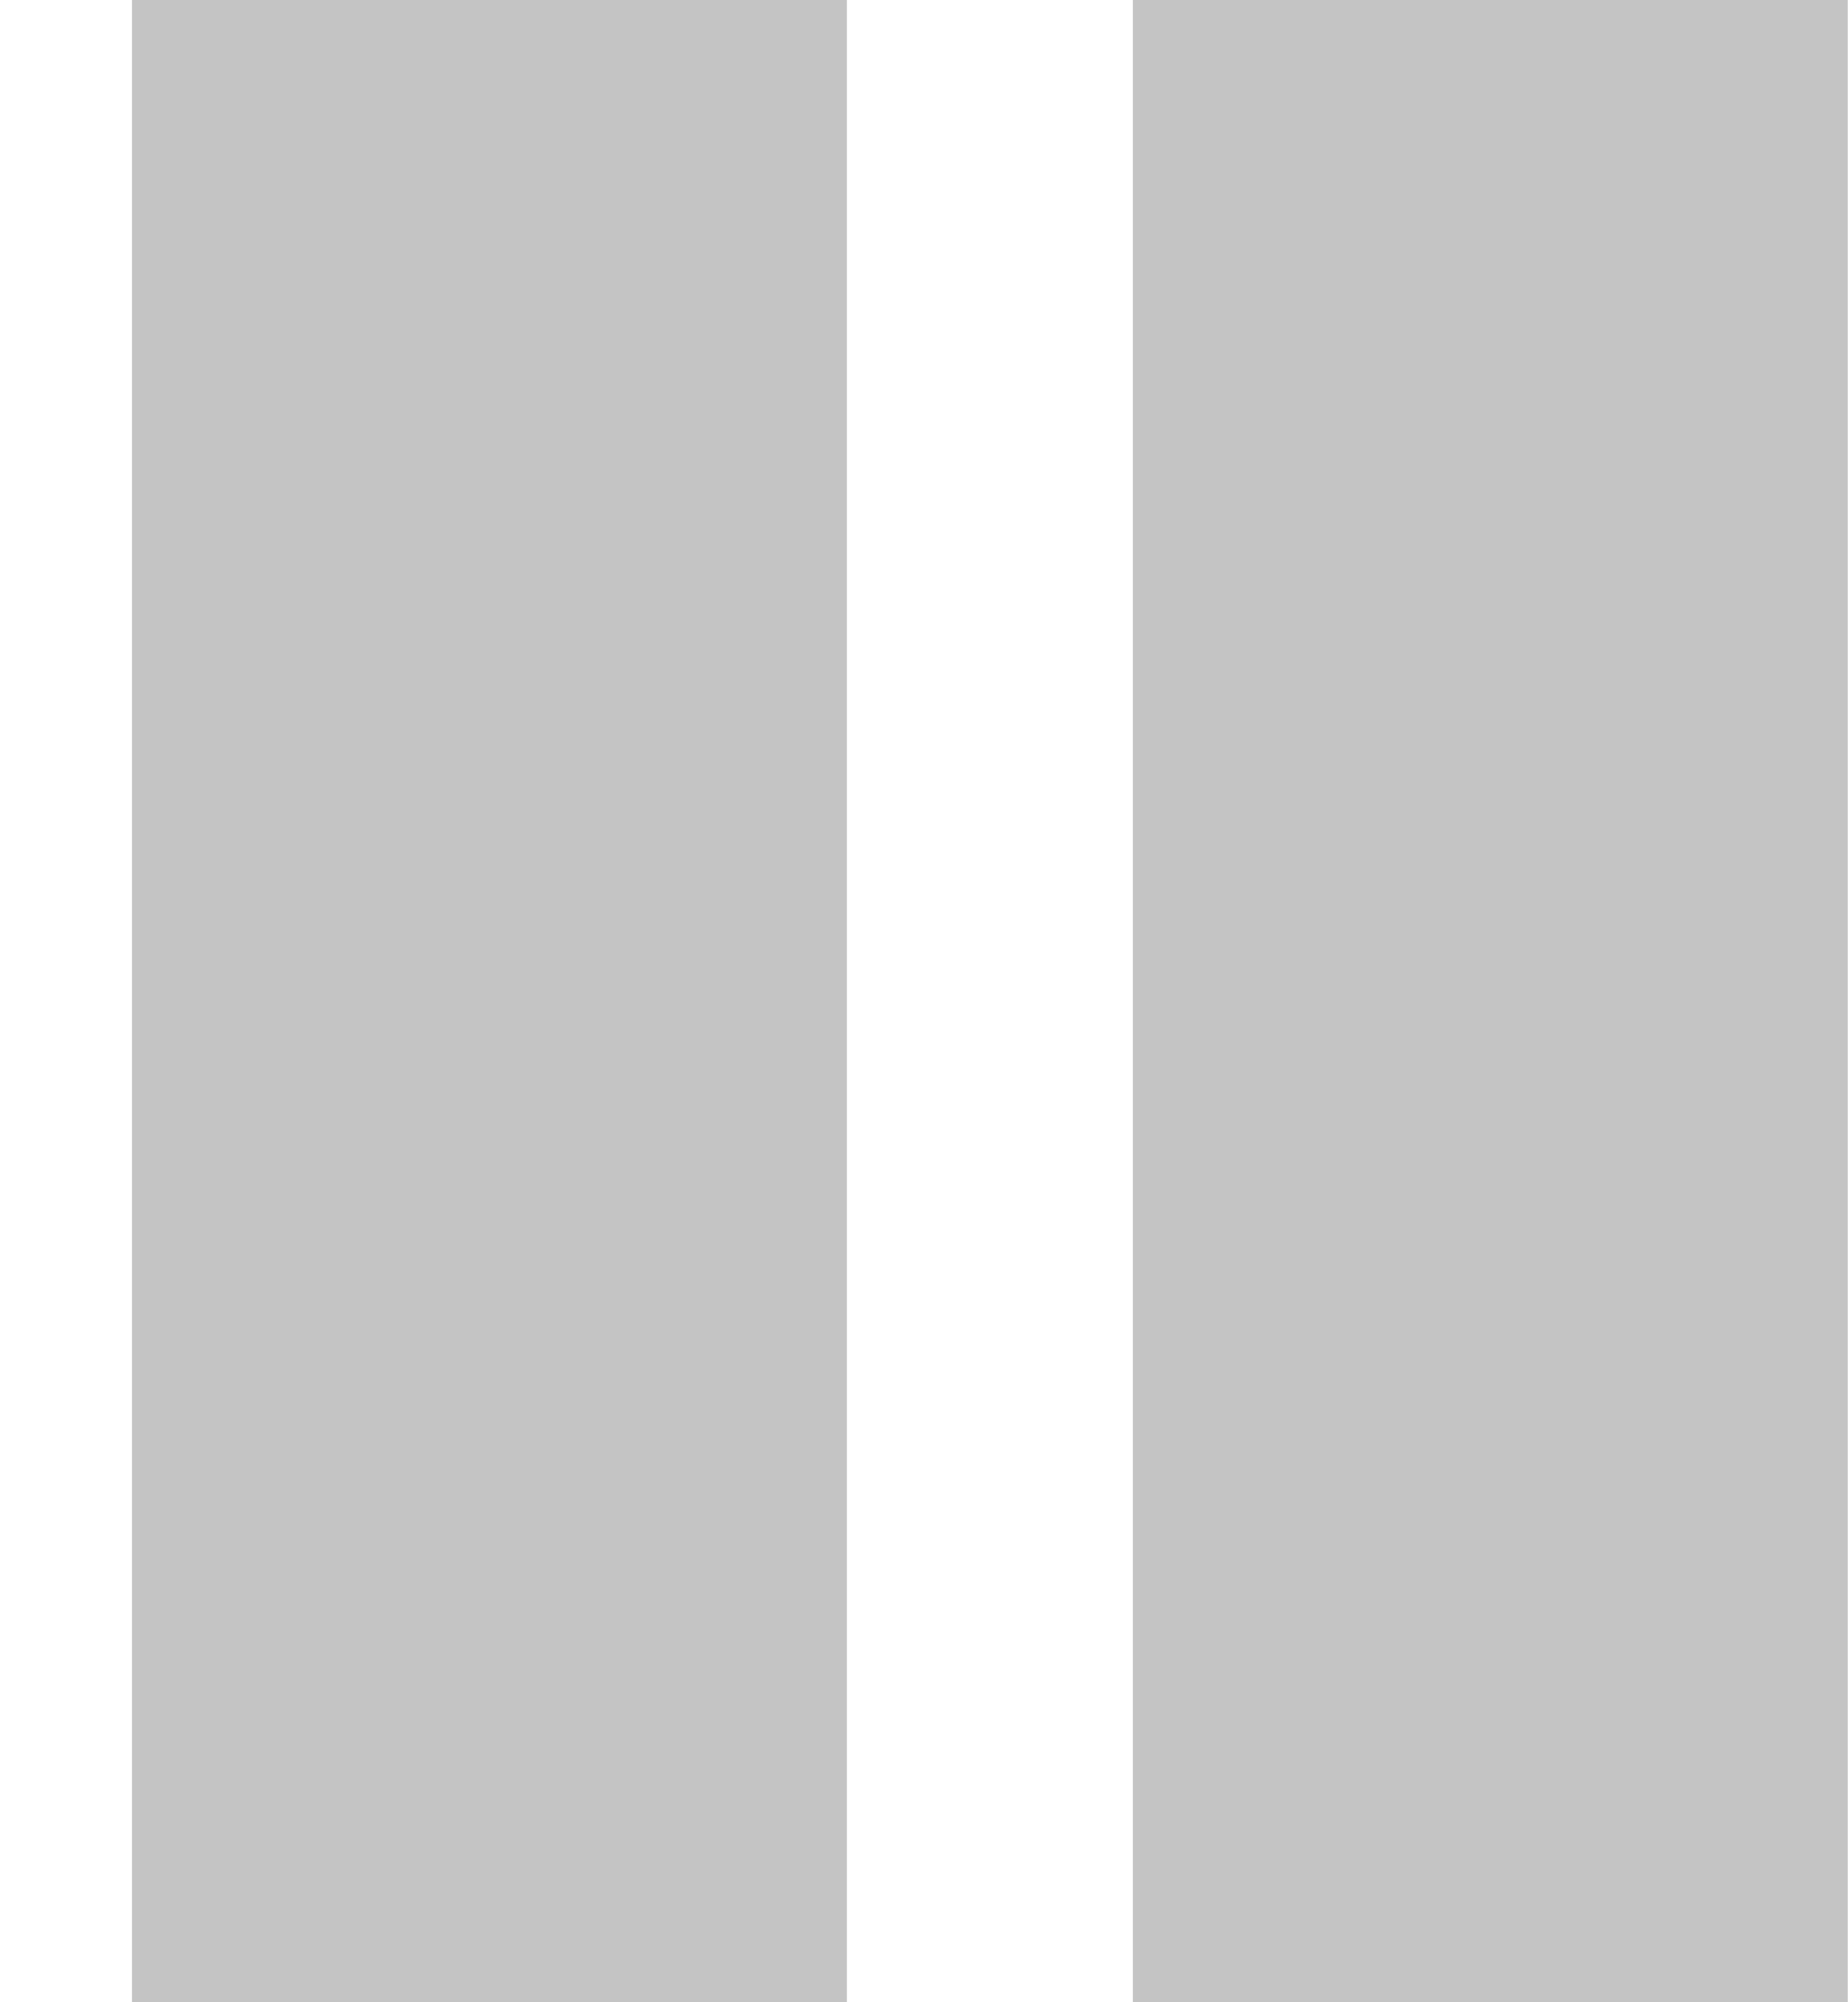
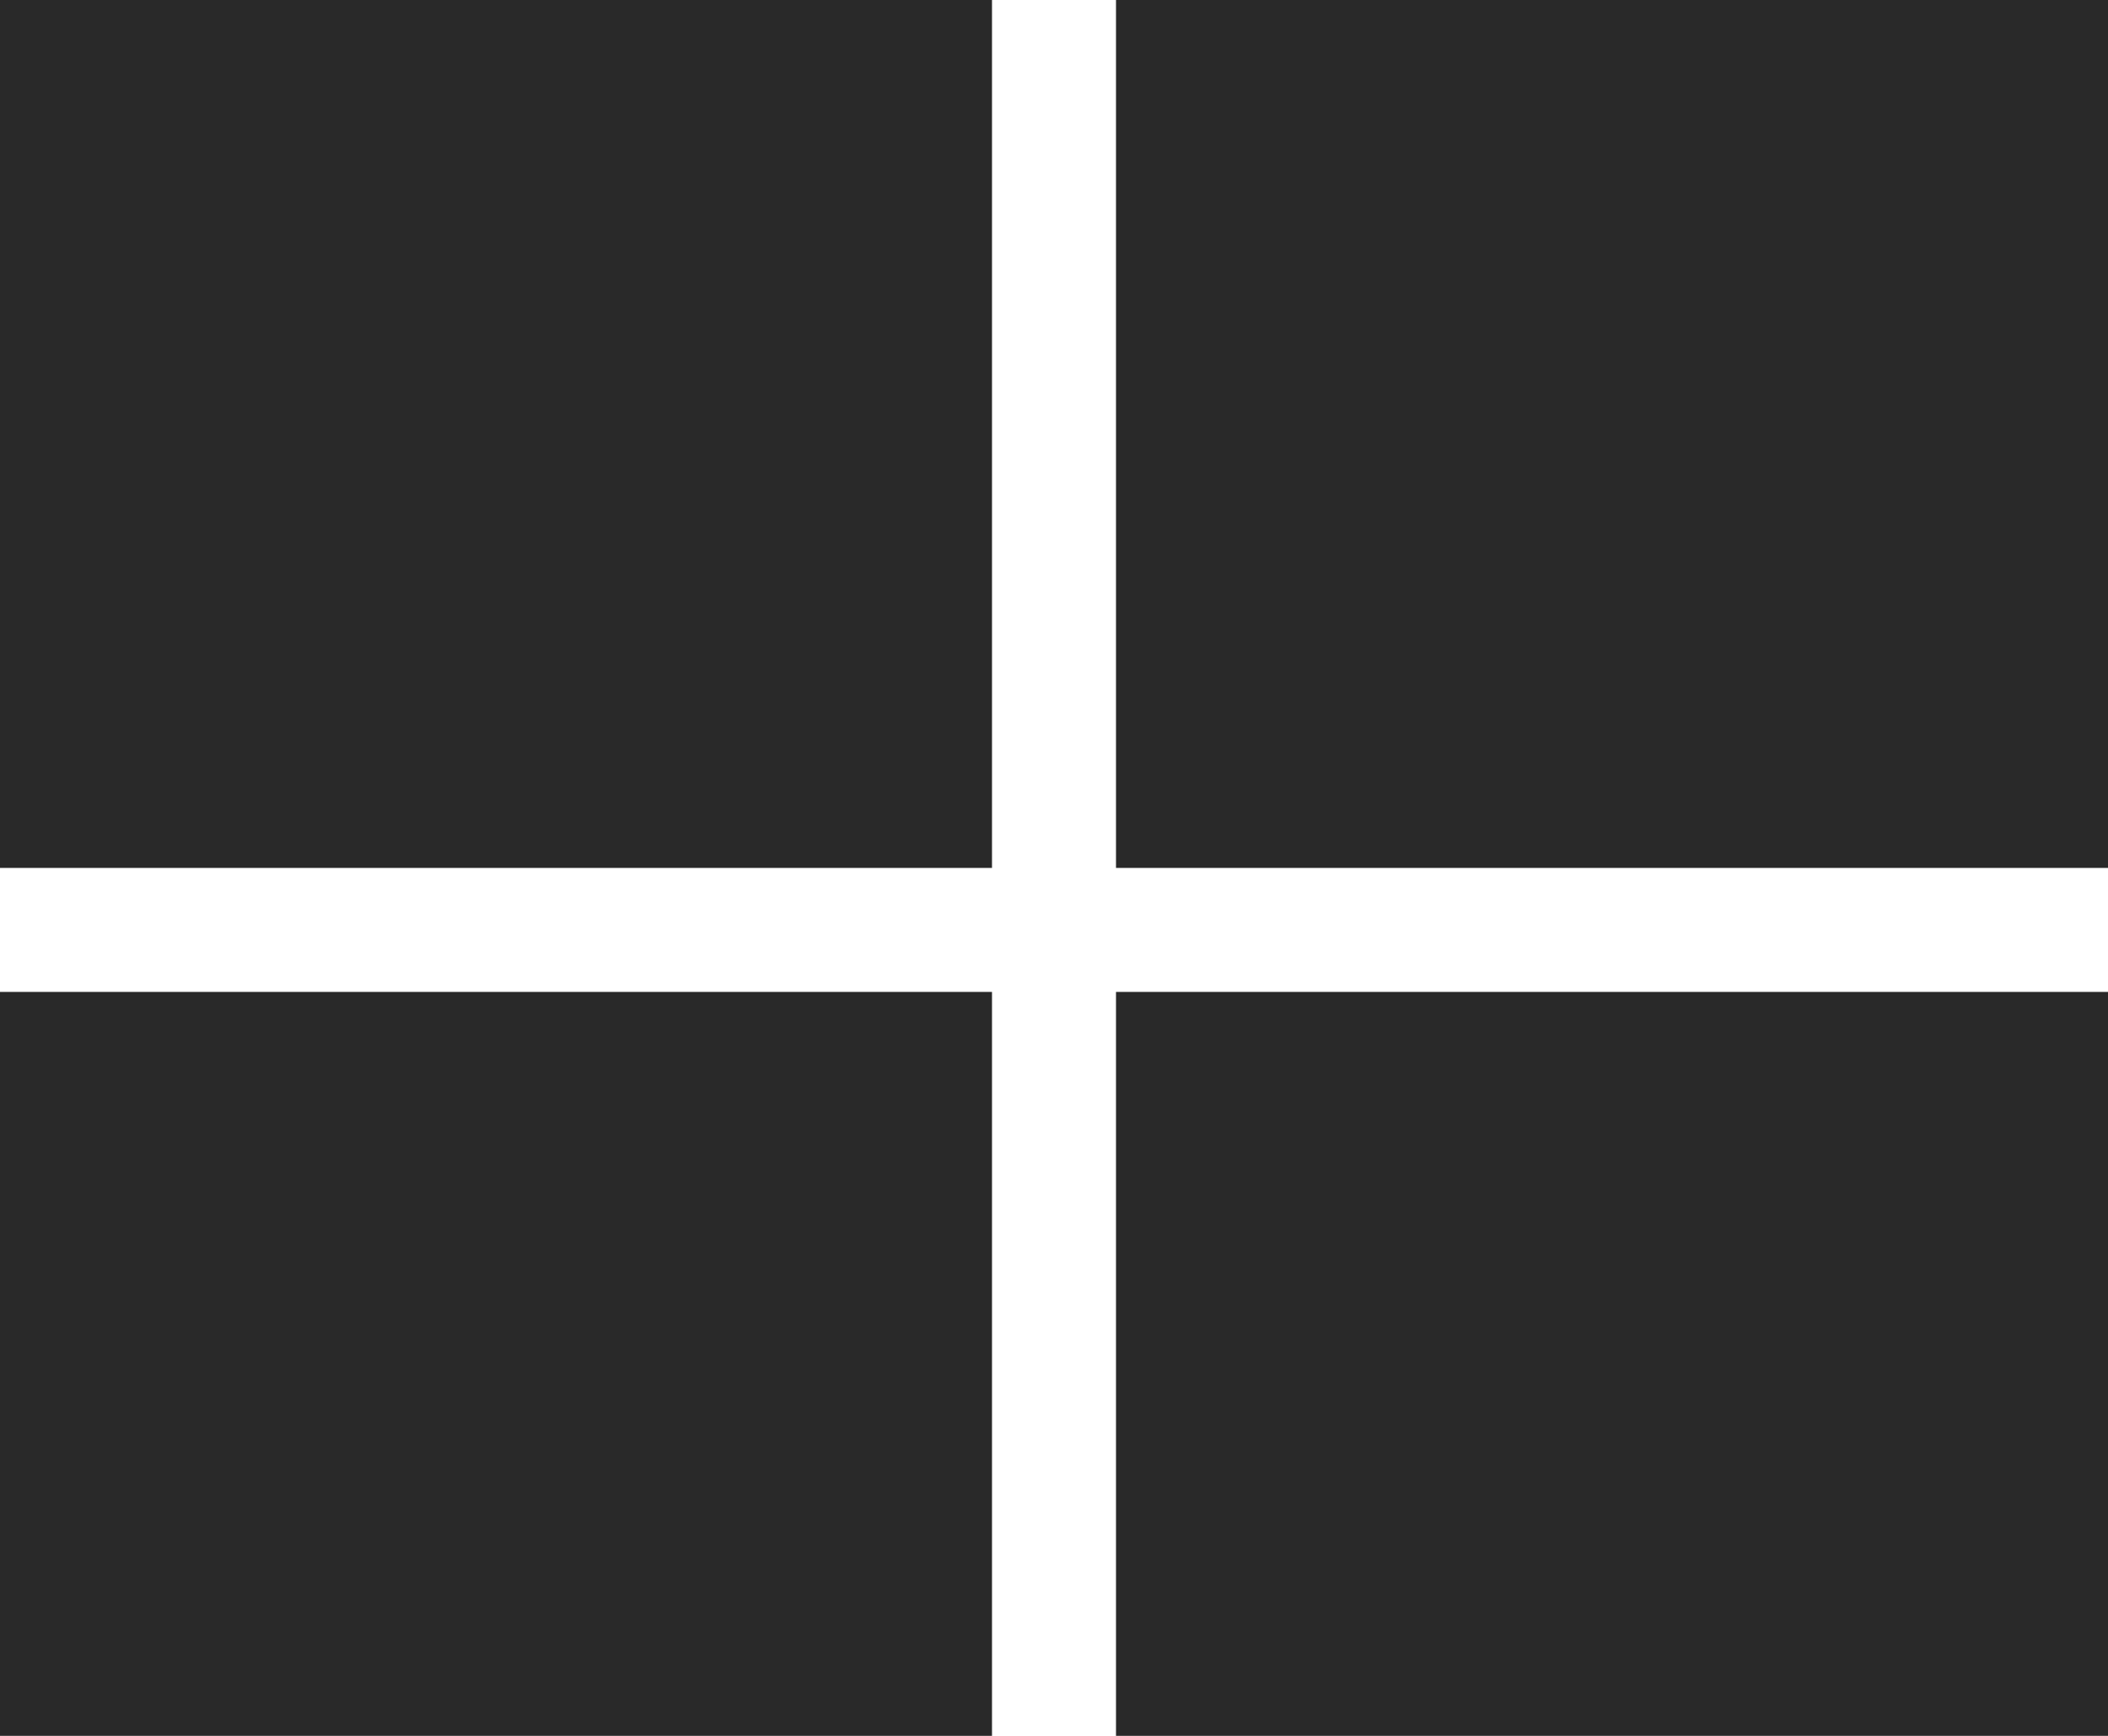
- <svg xmlns="http://www.w3.org/2000/svg" width="12" height="13" viewBox="0 0 12 13" fill="none">
-   <rect x="0.857" width="4.643" height="13" fill="#C4C4C4" />
-   <rect x="7.357" width="4.643" height="13" fill="#C4C4C4" />
+ <svg xmlns="http://www.w3.org/2000/svg" width="17" height="14" viewBox="0 0 17 14" fill="none">
+   <path fill-rule="evenodd" clip-rule="evenodd" d="M8 0H0V7H8V0ZM17 0H9V7H17V0ZM9 8H17V14H9V8ZM8 8H0V14H8V8Z" fill="#292929" />
</svg>
